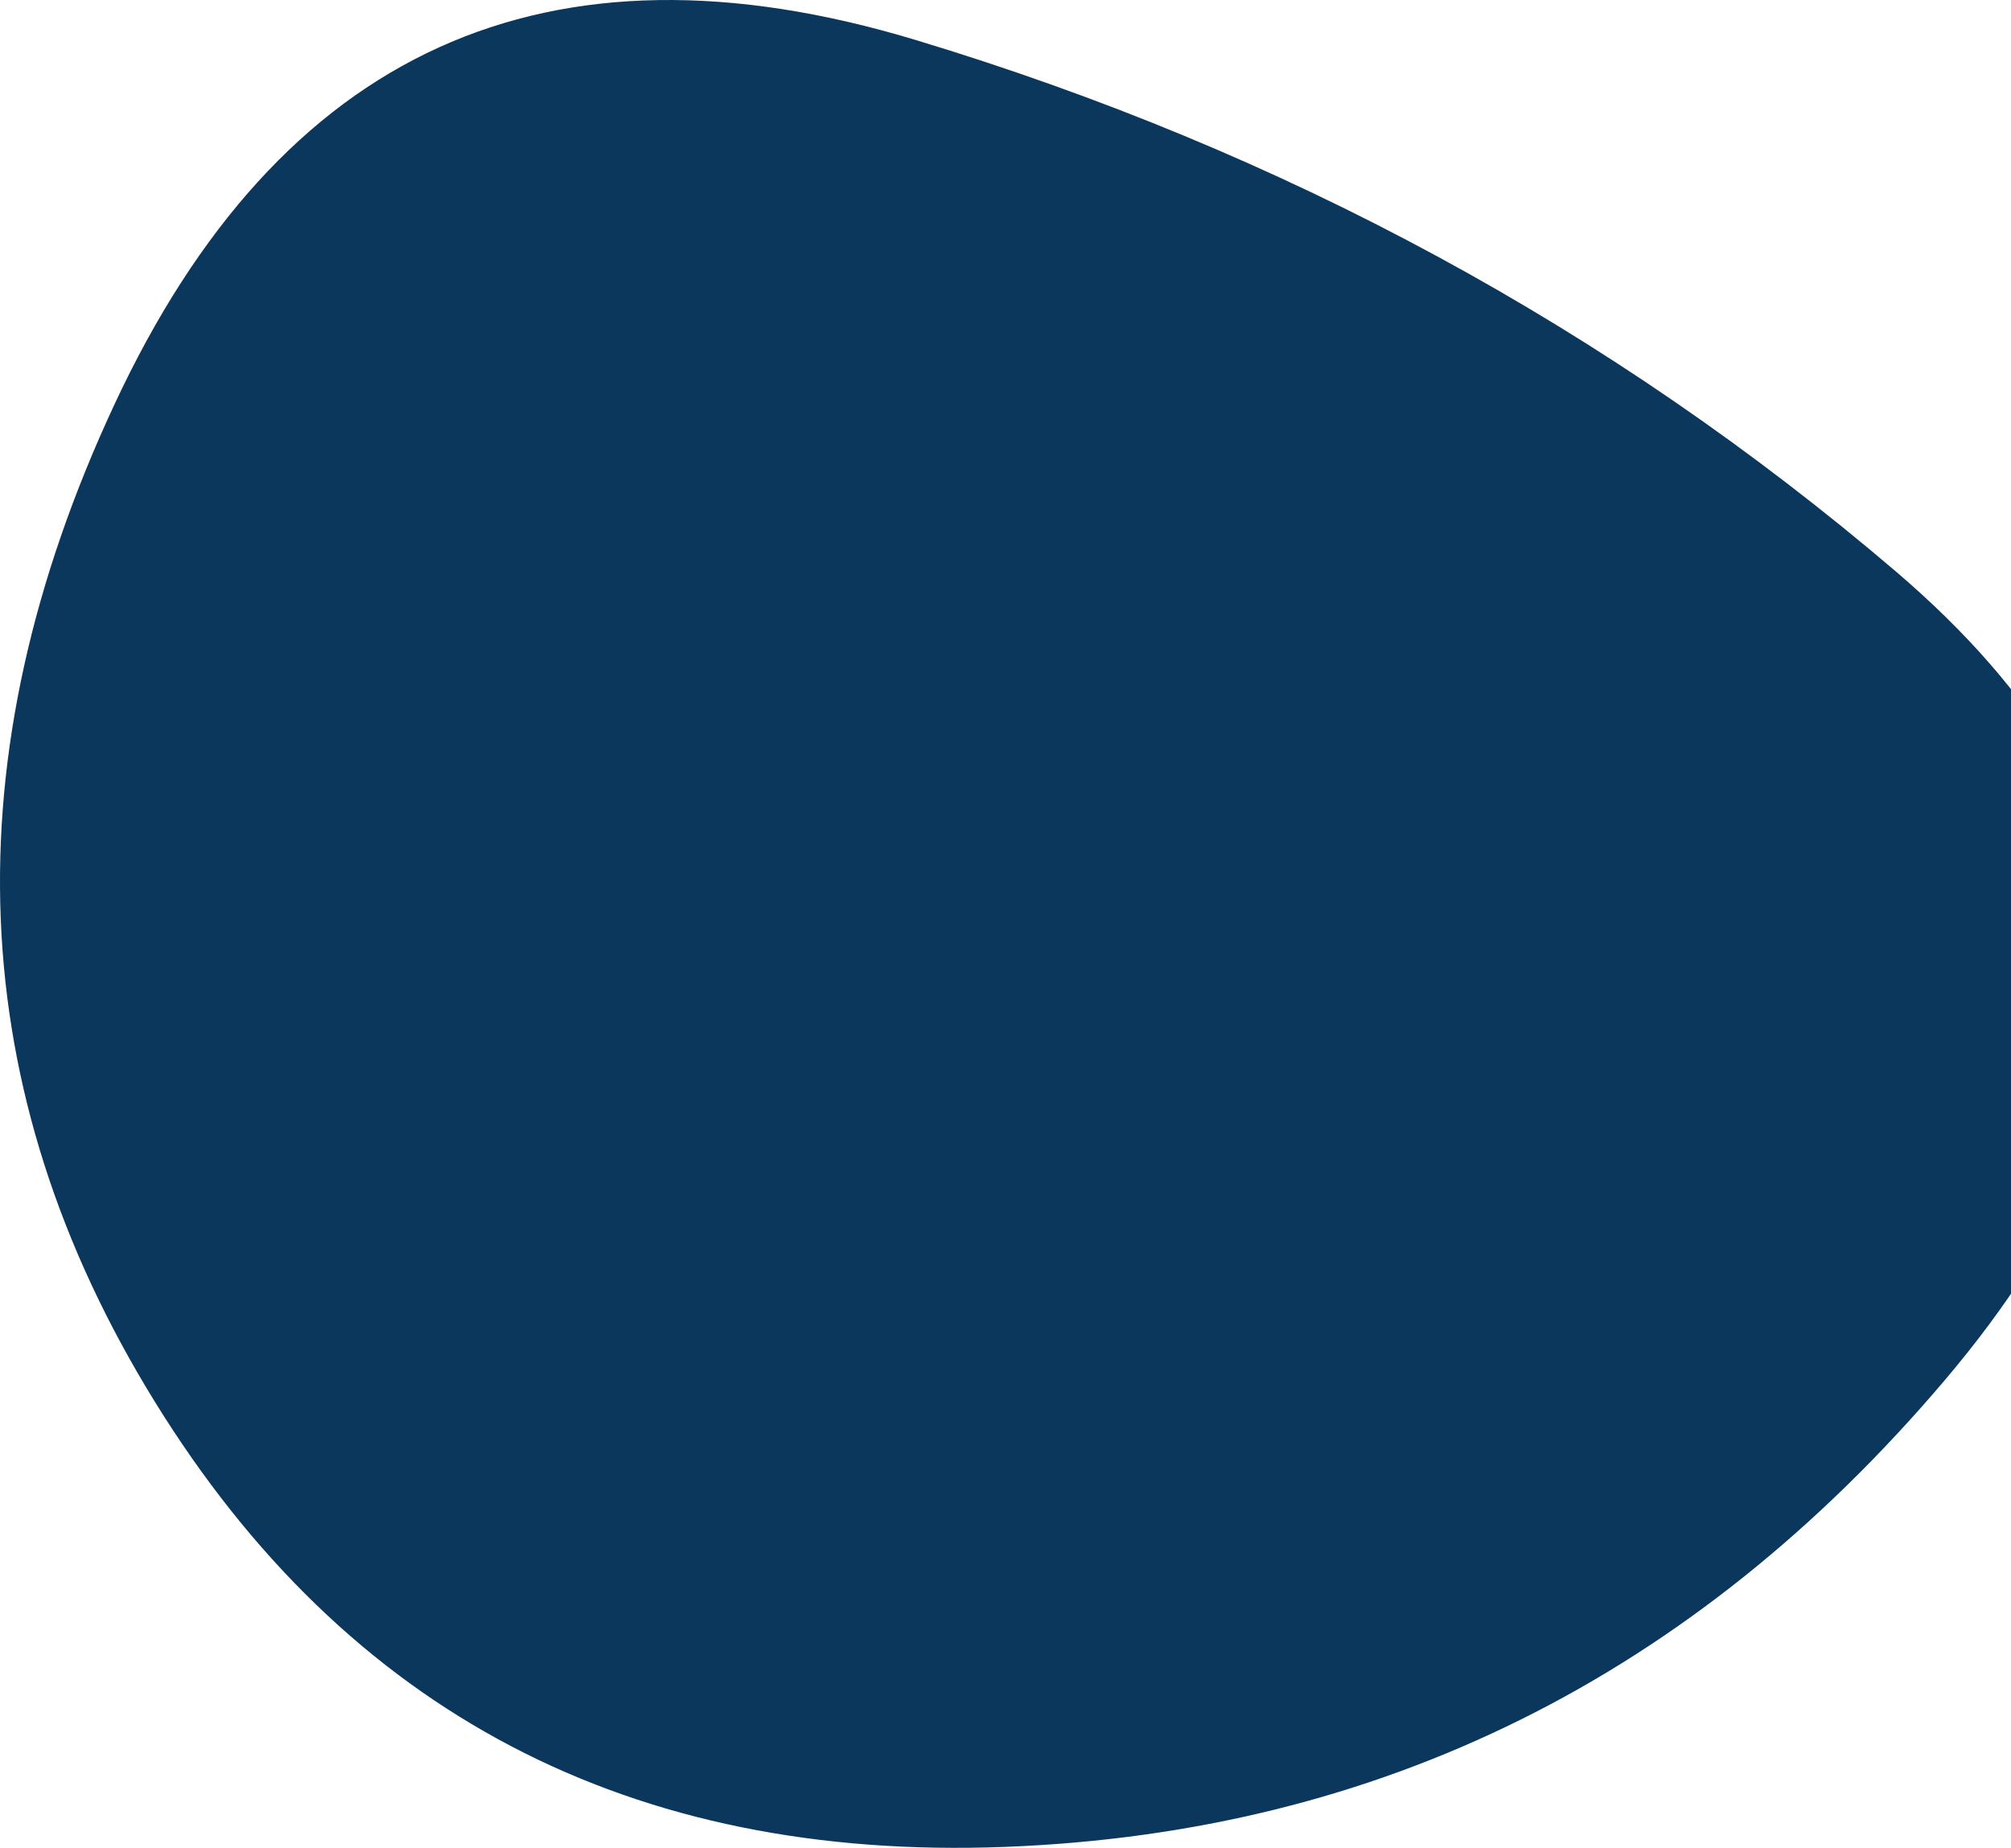
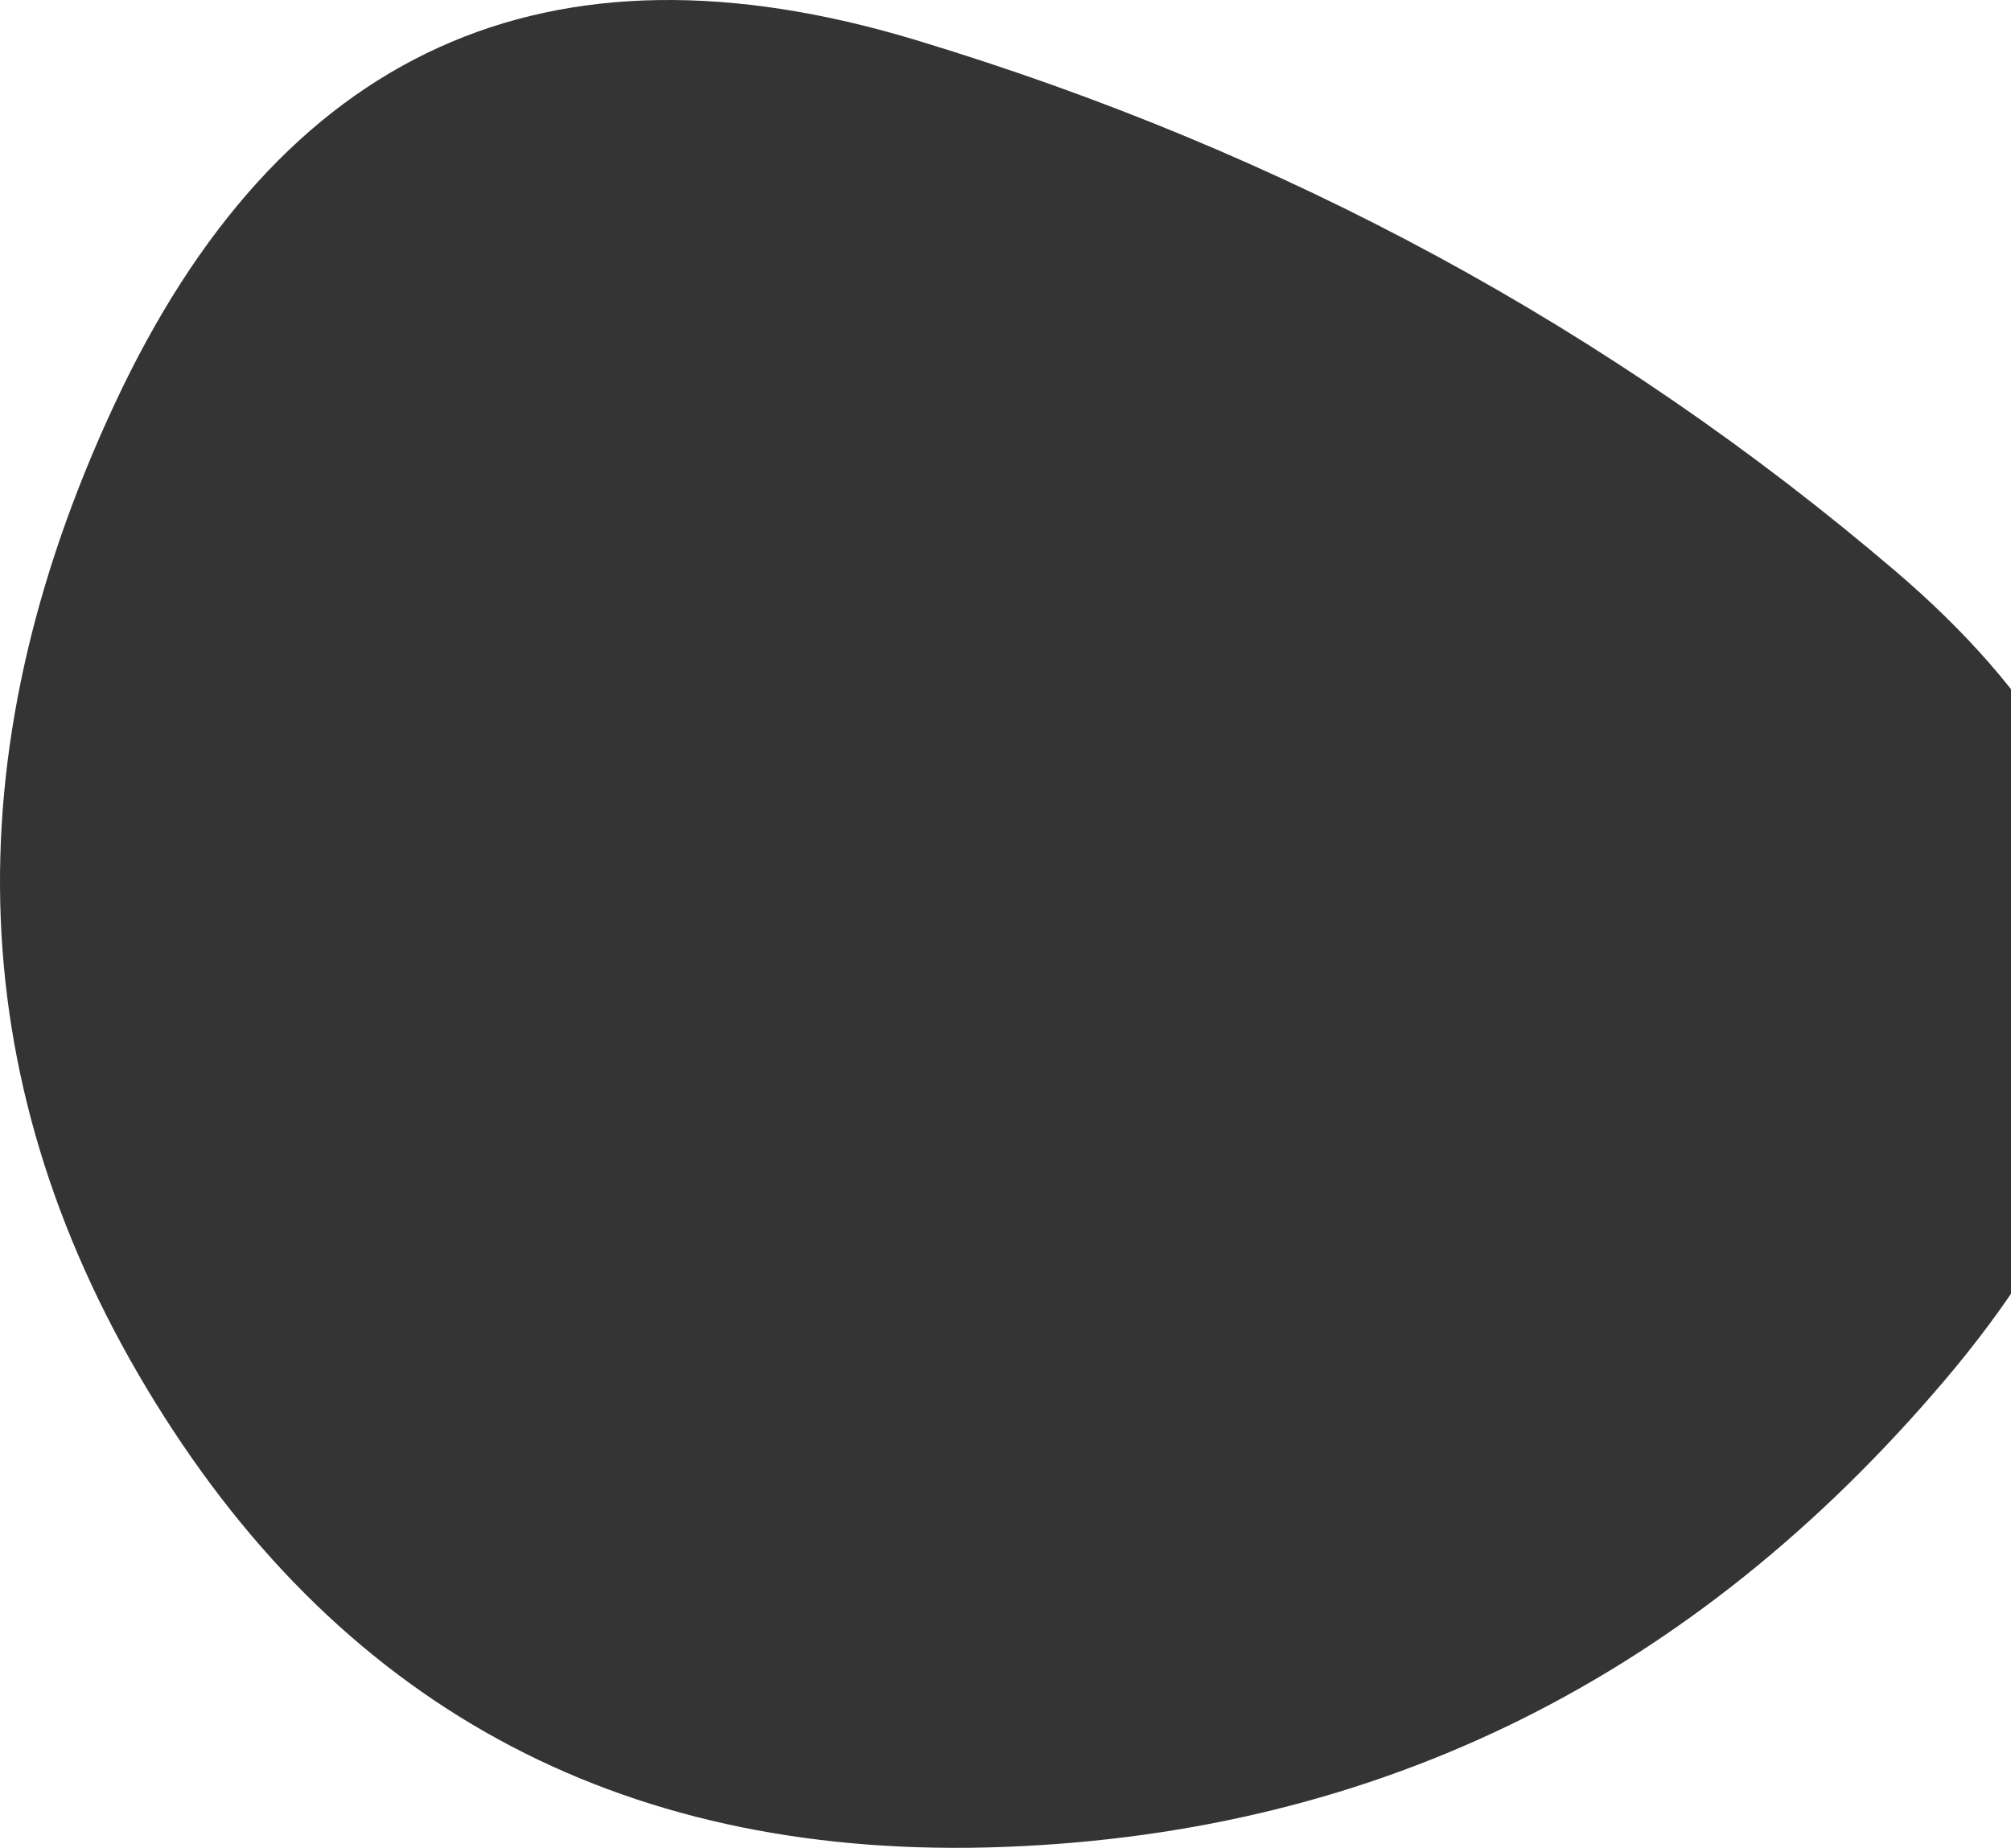
<svg xmlns="http://www.w3.org/2000/svg" width="689" height="633" viewBox="0 0 689 633" fill="none">
-   <path d="M666.266 472.852C580.032 574.472 472.734 627.746 344.371 632.673C216.008 637.6 118.913 586.79 53.086 480.242C-12.741 373.695 -17.349 259.756 39.263 138.427C95.874 17.099 187.374 -24.474 313.762 13.711C440.15 51.896 552.056 112.56 649.48 195.704C746.904 278.849 752.499 371.231 666.266 472.852Z" fill="#0C375C" />
+   <path d="M666.266 472.852C580.032 574.472 472.734 627.746 344.371 632.673C216.008 637.6 118.913 586.79 53.086 480.242C-12.741 373.695 -17.349 259.756 39.263 138.427C95.874 17.099 187.374 -24.474 313.762 13.711C440.15 51.896 552.056 112.56 649.48 195.704C746.904 278.849 752.499 371.231 666.266 472.852Z" fill="rgba(0, 0, 0, 0.793)" />
</svg>
